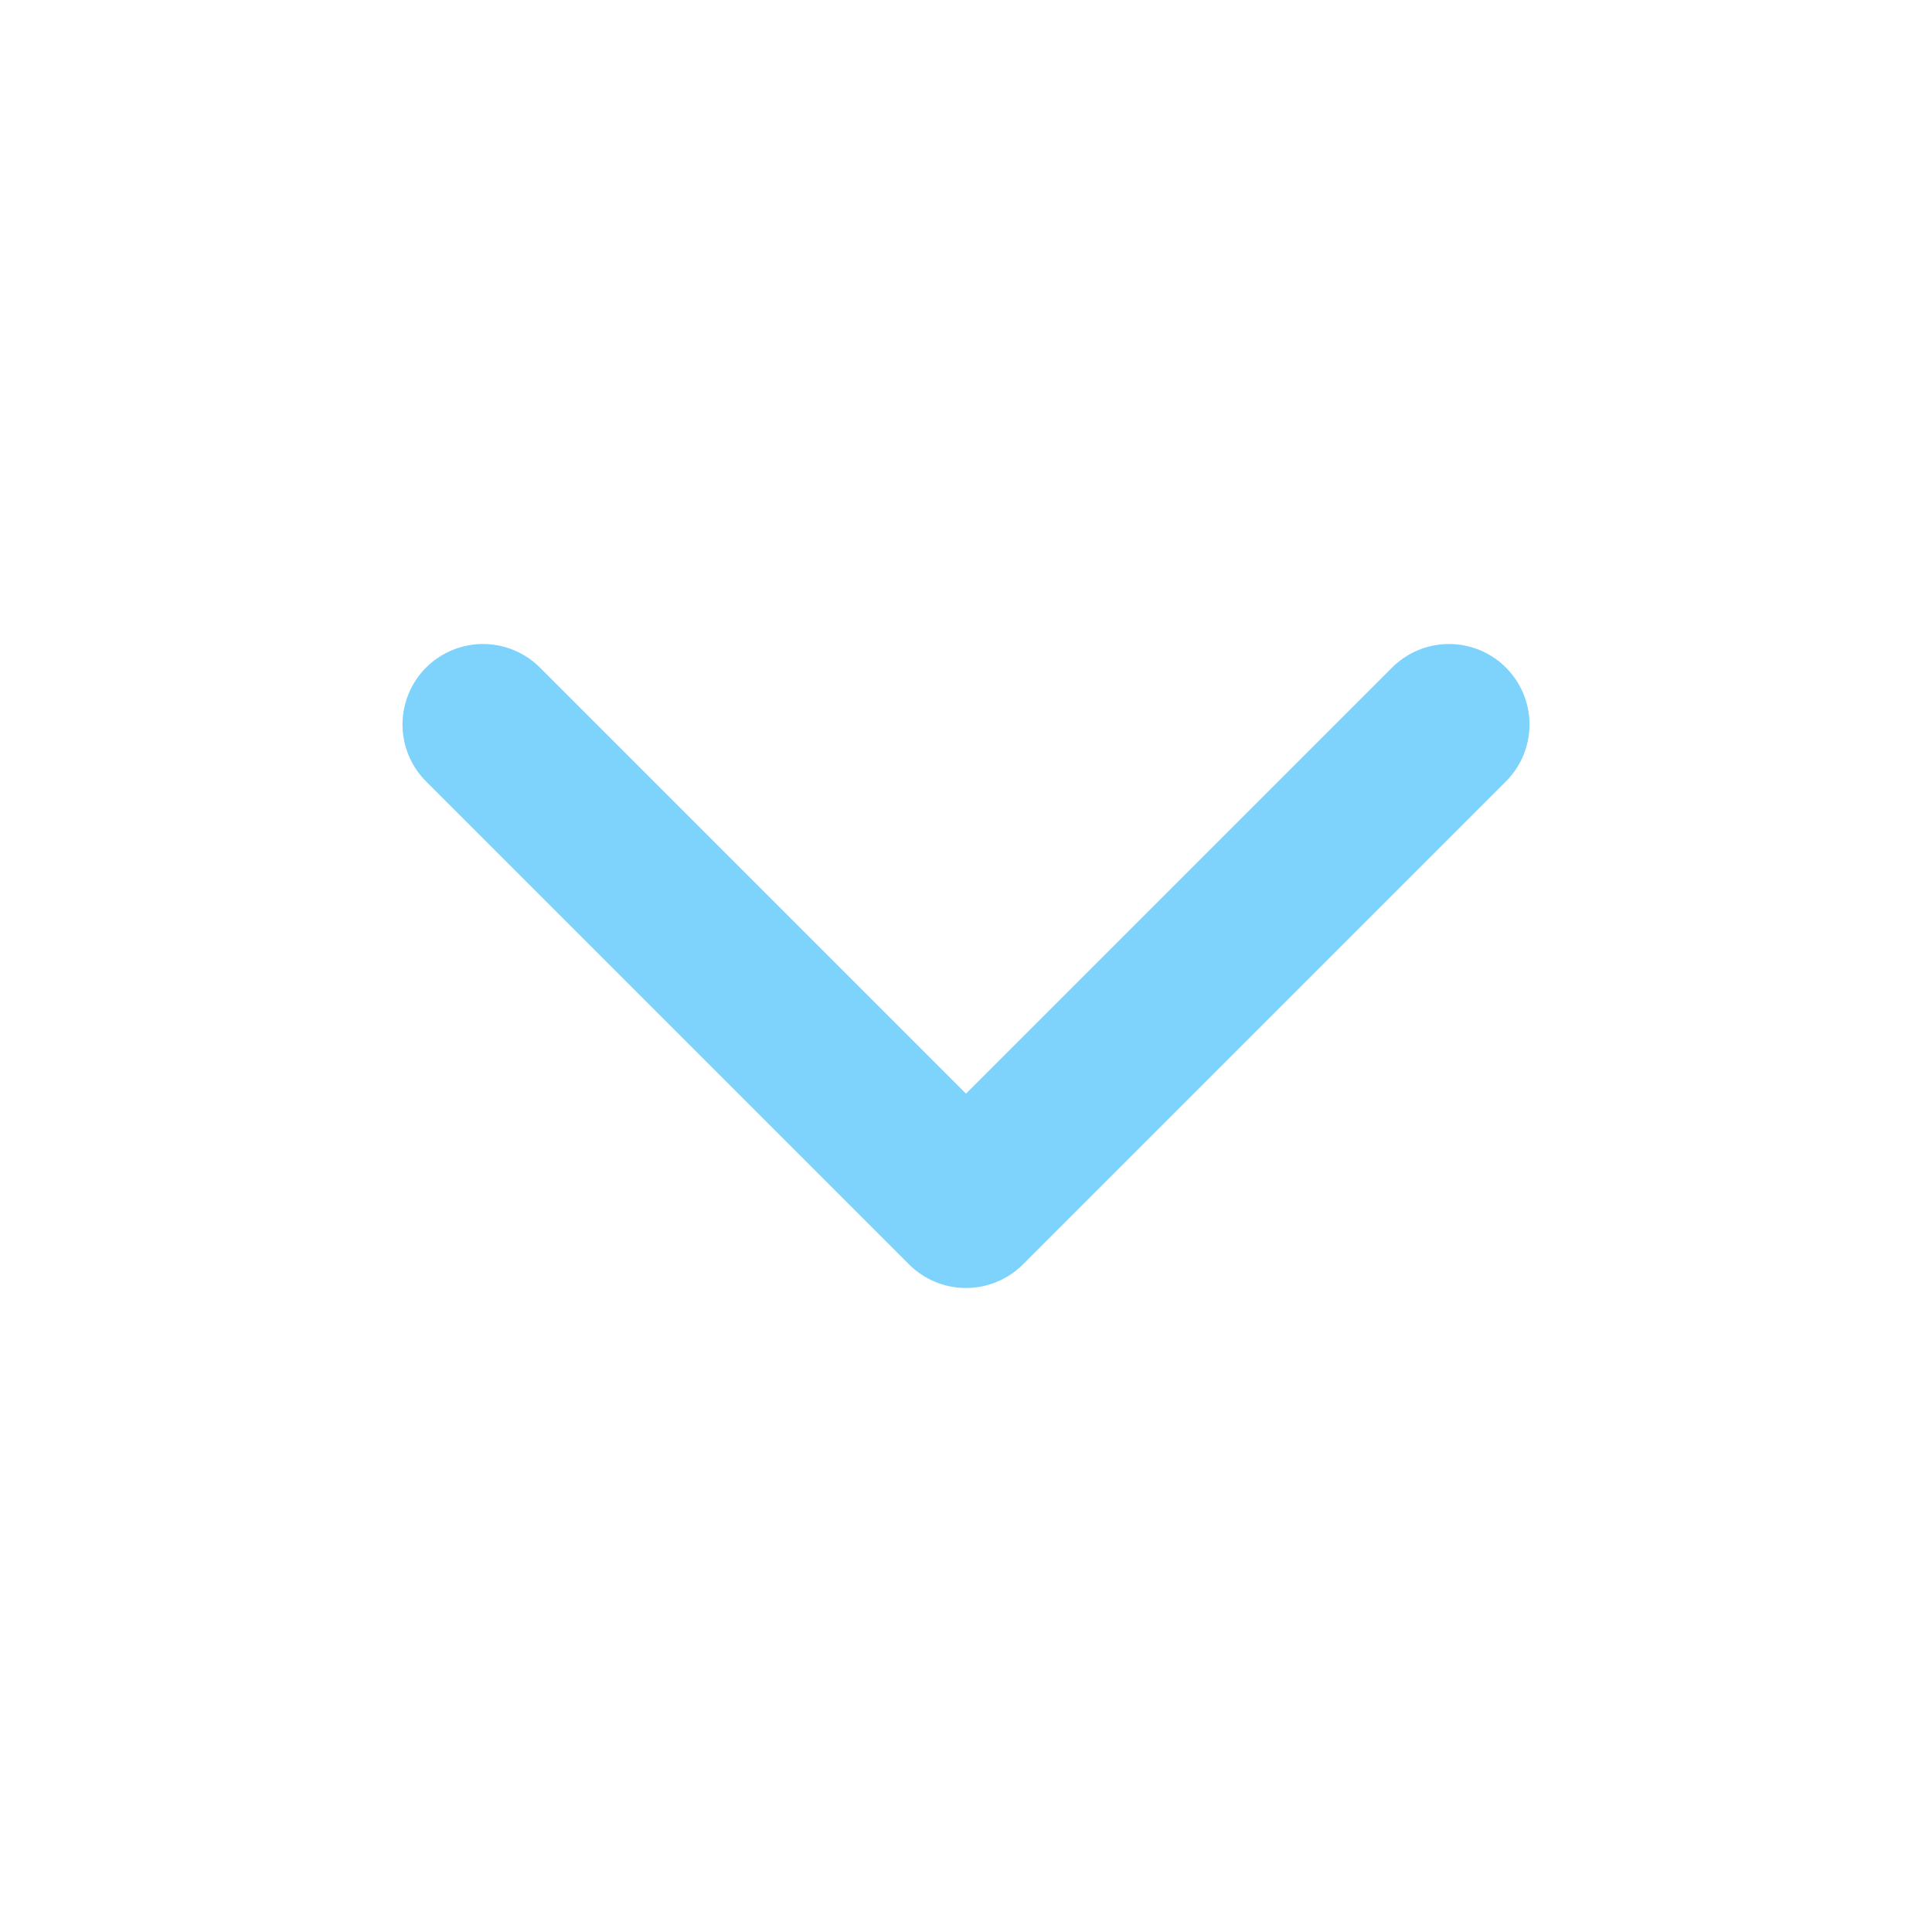
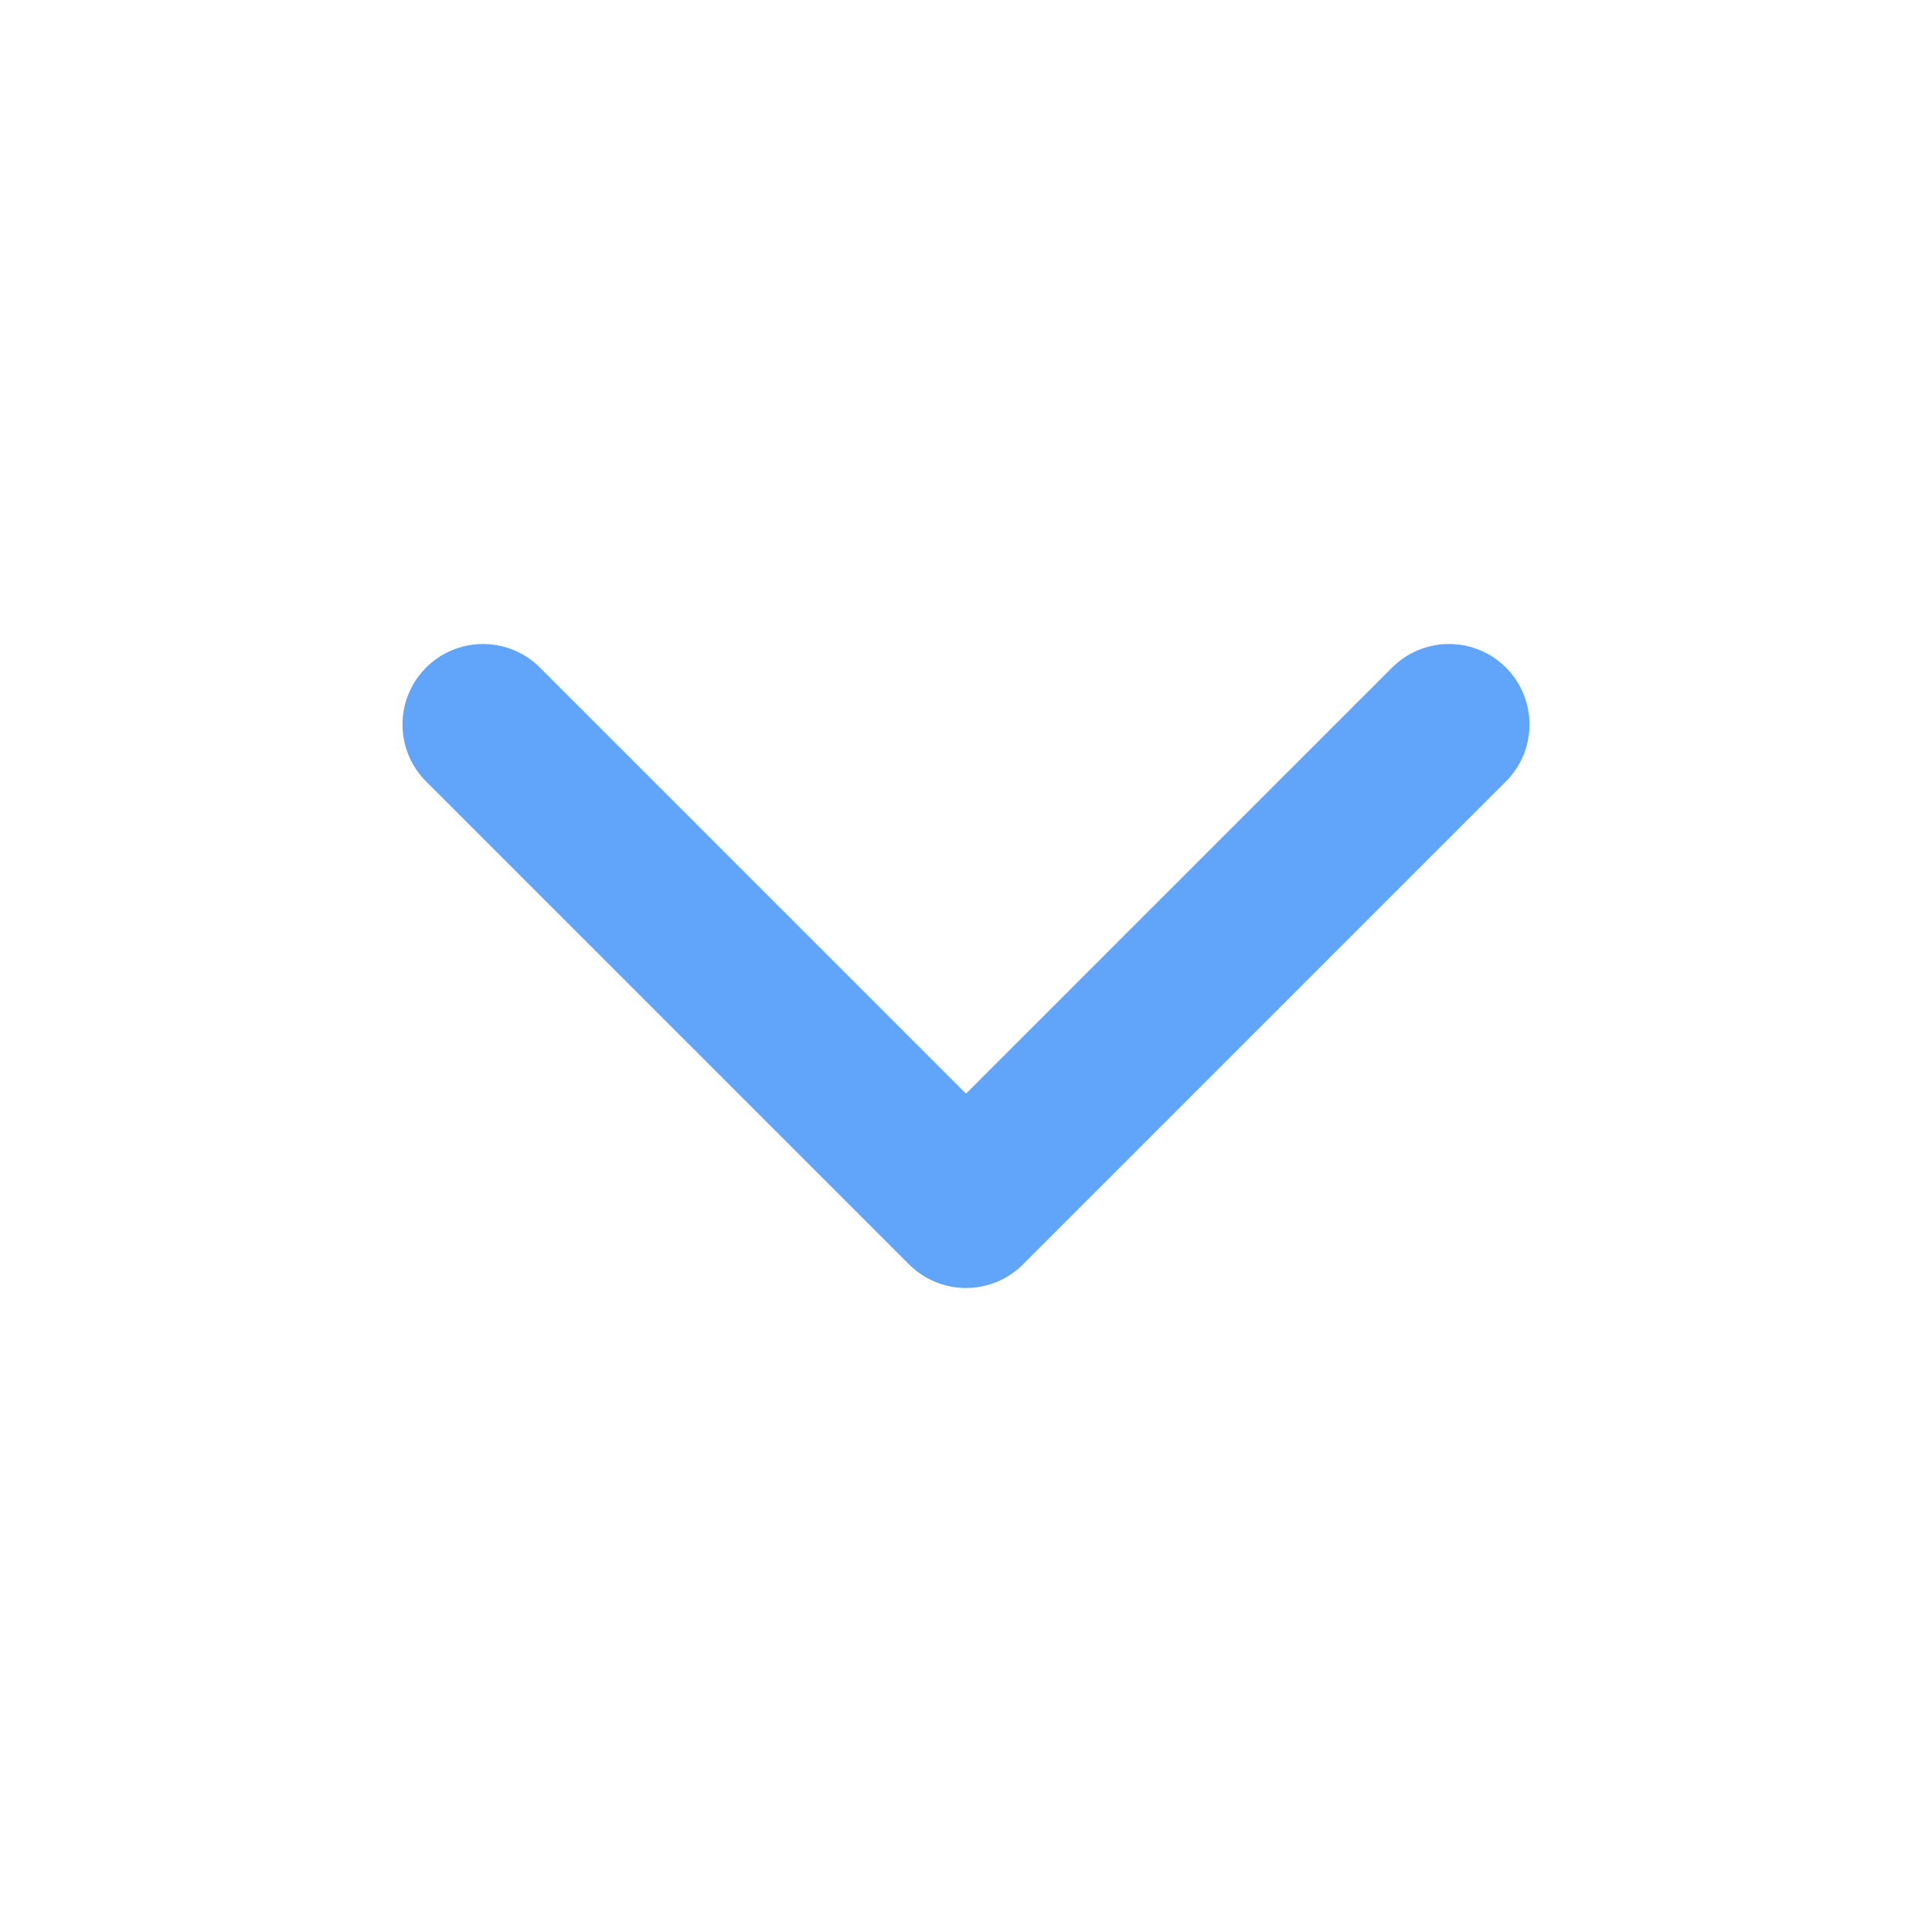
- <svg xmlns="http://www.w3.org/2000/svg" width="24" height="24" viewBox="0 0 24 24" fill="none" stroke="#7dd3fc" stroke-width="2" stroke-linecap="round" stroke-linejoin="round">
+ <svg xmlns="http://www.w3.org/2000/svg" width="24" height="24" viewBox="0 0 24 24" fill="none" stroke="#60a5fa" stroke-width="2" stroke-linecap="round" stroke-linejoin="round">
  <path d="m6 9 6 6 6-6" />
</svg>
